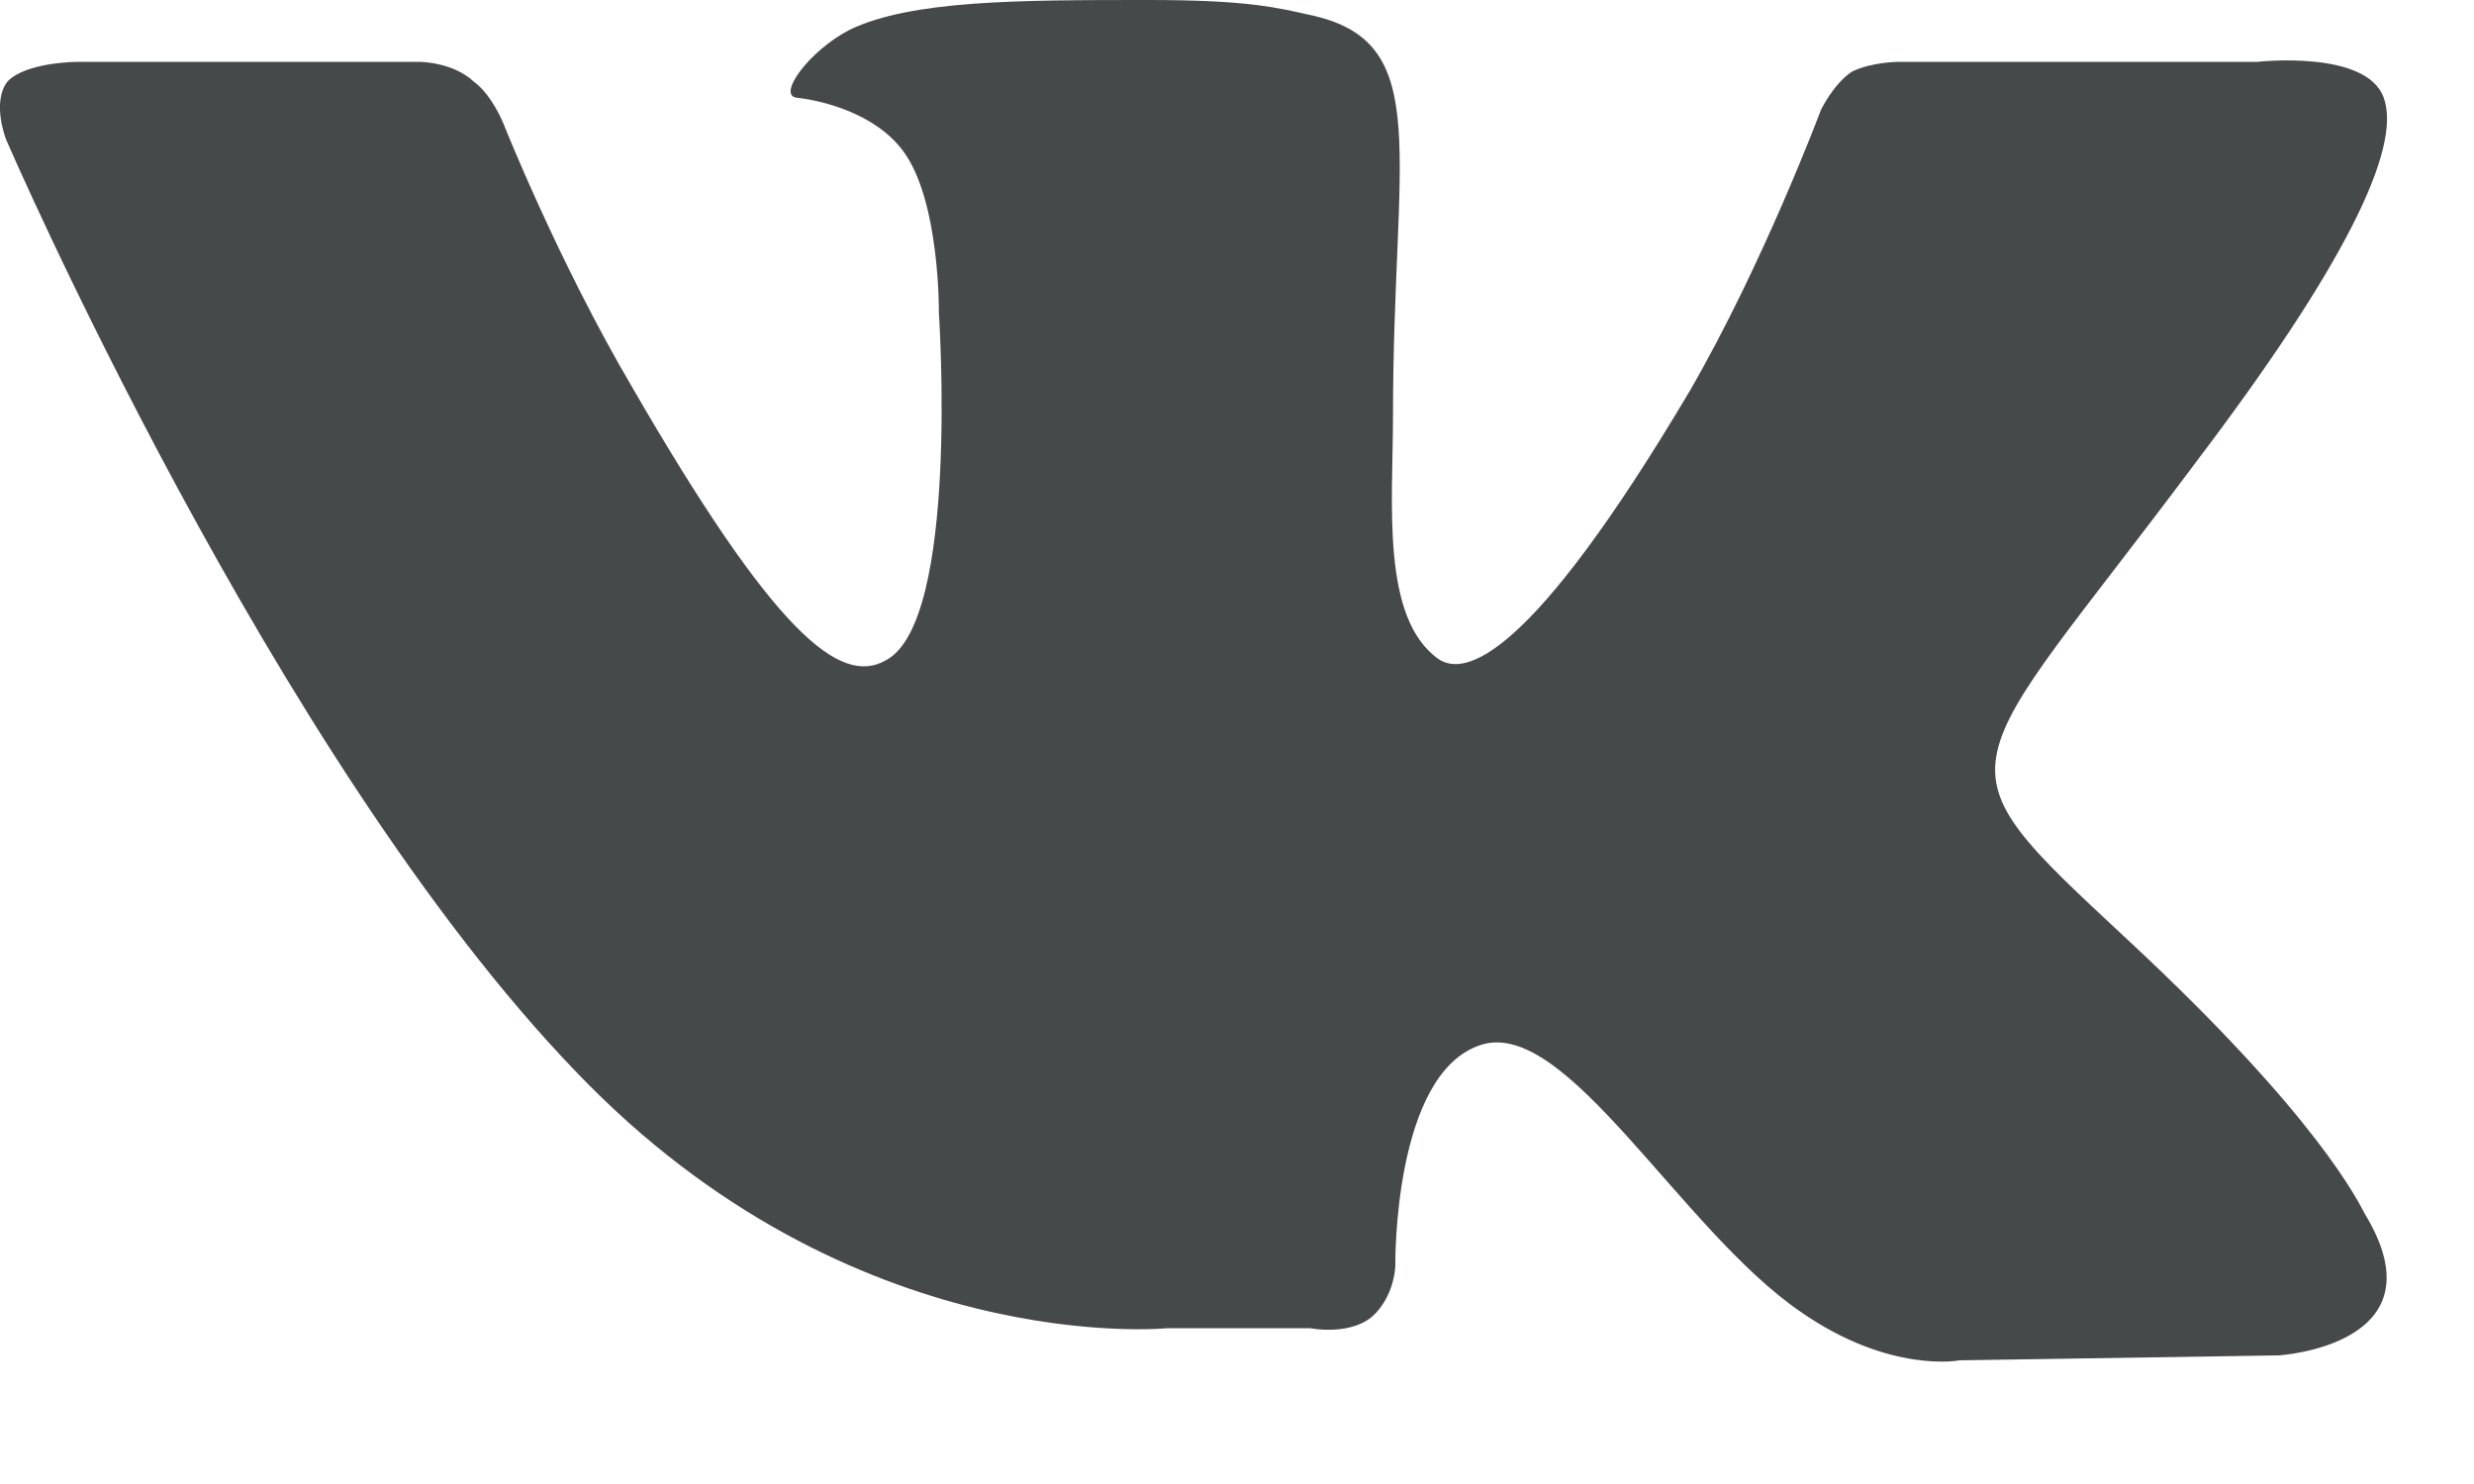
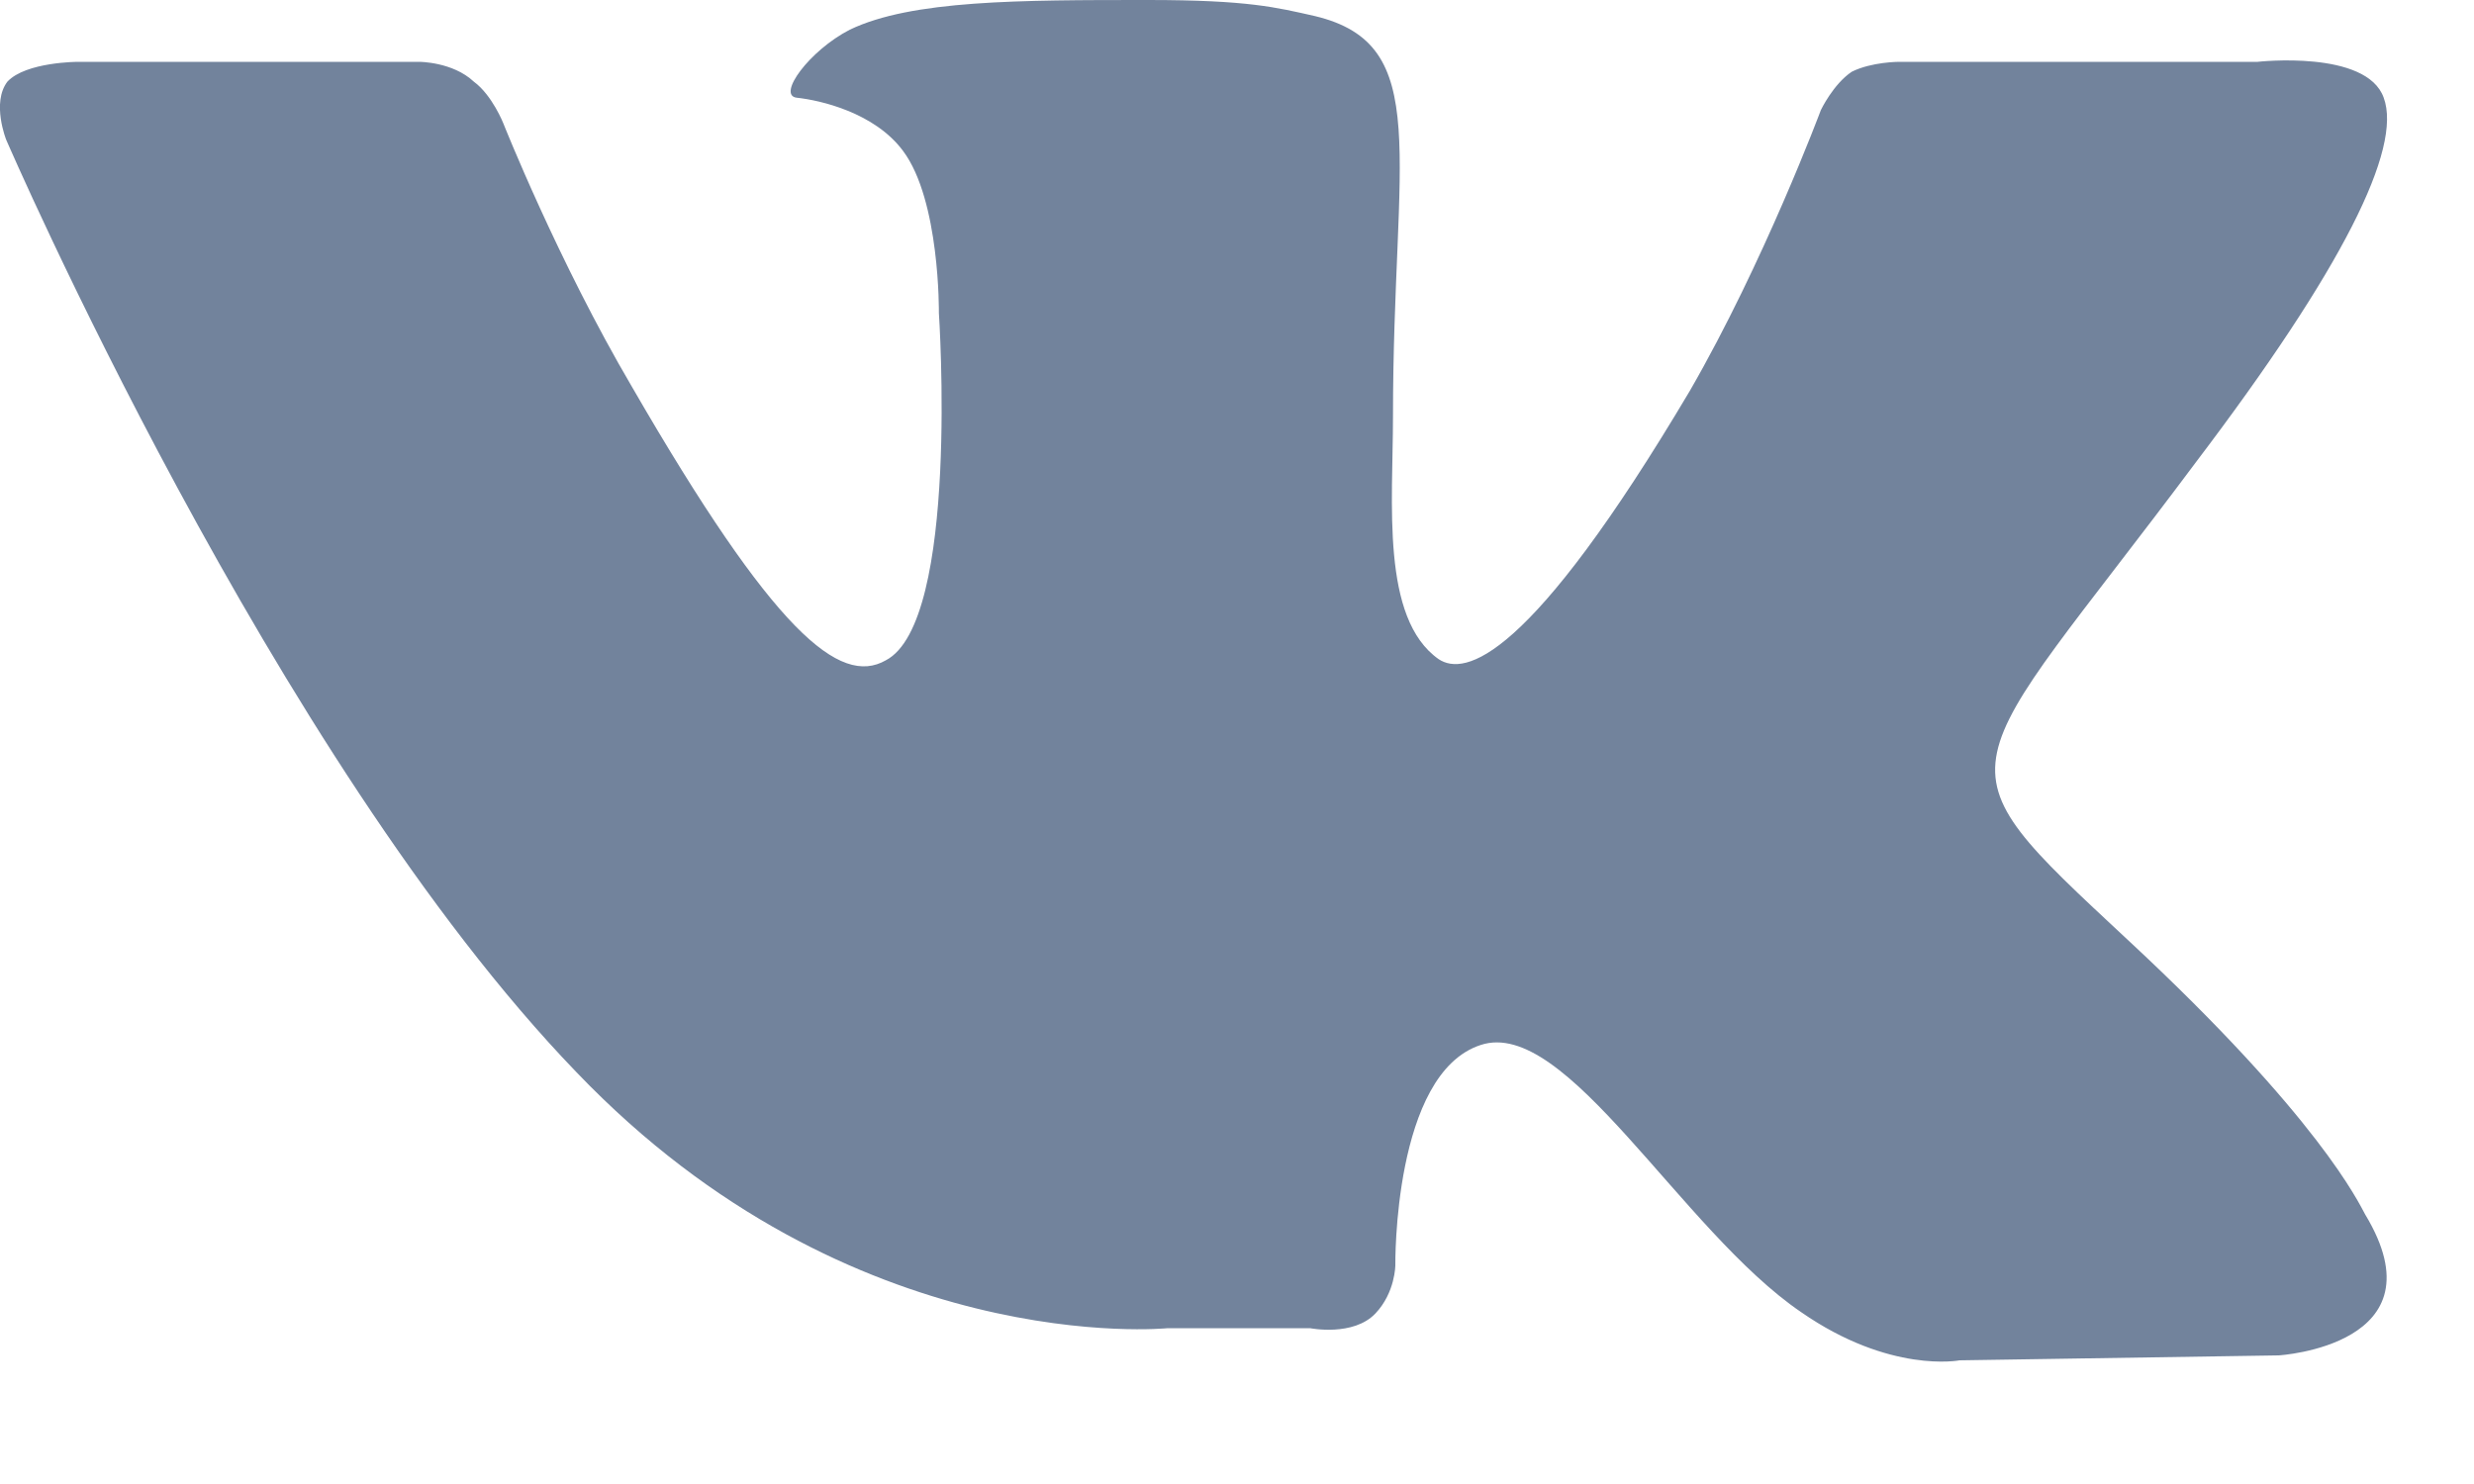
<svg xmlns="http://www.w3.org/2000/svg" width="20" height="12" viewBox="0 0 20 12" fill="none">
-   <path style="fill:#46494a;" d="M17.201 7.6C18.75 9.04 19.07 9.73 19.12 9.82C19.761 10.88 18.421 10.96 18.421 10.96L15.841 11C15.841 11 15.28 11.11 14.56 10.61C13.591 9.95 12.661 8.22 11.97 8.45C11.261 8.68 11.28 10.23 11.28 10.23C11.28 10.23 11.28 10.45 11.12 10.62C10.941 10.81 10.591 10.74 10.591 10.74H9.44C9.44 10.74 6.89 11 4.66 8.67C2.21 6.13 0.05 1.13 0.05 1.13C0.05 1.13 -0.07 0.83 0.06 0.66C0.21 0.5 0.63 0.5 0.63 0.5H3.39C3.39 0.5 3.66 0.5 3.83 0.66C3.98 0.77 4.07 1 4.07 1C4.07 1 4.51 2.11 5.11 3.13C6.26 5.12 6.79 5.55 7.16 5.34C7.76 5.03 7.59 2.53 7.59 2.53C7.59 2.53 7.6 1.62 7.3 1.22C7.07 0.91 6.63 0.81 6.44 0.79C6.28 0.77 6.54 0.41 6.87 0.24C7.37 -2.23517e-07 8.24 0 9.28 0C10.091 0 10.32 0.06 10.63 0.13C11.591 0.36 11.261 1.25 11.261 3.37C11.261 4.06 11.161 5 11.63 5.33C11.841 5.47 12.361 5.35 13.661 3.16C14.261 2.12 14.72 0.89 14.72 0.89C14.72 0.89 14.82 0.68 14.97 0.58C15.13 0.5 15.351 0.5 15.351 0.5H18.25C18.25 0.5 19.131 0.4 19.27 0.79C19.421 1.2 18.941 2.17 17.75 3.74C15.81 6.34 15.591 6.1 17.201 7.6Z" fill="#253C5E" />
+   <path style="fill:#72839C;" d="M17.201 7.6C18.75 9.04 19.07 9.73 19.12 9.82C19.761 10.88 18.421 10.96 18.421 10.96L15.841 11C15.841 11 15.28 11.11 14.56 10.61C13.591 9.95 12.661 8.22 11.97 8.45C11.261 8.68 11.28 10.23 11.28 10.23C11.28 10.23 11.28 10.45 11.12 10.62C10.941 10.81 10.591 10.74 10.591 10.74H9.44C9.44 10.74 6.89 11 4.66 8.67C2.21 6.13 0.05 1.13 0.05 1.13C0.05 1.13 -0.07 0.83 0.06 0.66C0.21 0.5 0.63 0.5 0.63 0.5H3.39C3.39 0.5 3.66 0.5 3.83 0.66C3.98 0.77 4.07 1 4.07 1C4.07 1 4.51 2.11 5.11 3.13C6.26 5.12 6.79 5.55 7.16 5.34C7.76 5.03 7.59 2.53 7.59 2.53C7.59 2.53 7.6 1.62 7.3 1.22C7.07 0.91 6.63 0.81 6.44 0.79C6.28 0.77 6.54 0.41 6.87 0.24C7.37 -2.23517e-07 8.24 0 9.28 0C10.091 0 10.32 0.06 10.63 0.13C11.591 0.36 11.261 1.25 11.261 3.37C11.261 4.06 11.161 5 11.63 5.33C11.841 5.47 12.361 5.35 13.661 3.16C14.261 2.12 14.72 0.89 14.72 0.89C14.72 0.89 14.82 0.68 14.97 0.58C15.13 0.5 15.351 0.5 15.351 0.5H18.25C18.25 0.5 19.131 0.4 19.27 0.79C19.421 1.2 18.941 2.17 17.75 3.74C15.81 6.34 15.591 6.1 17.201 7.6Z" fill="#253C5E" />
</svg>
